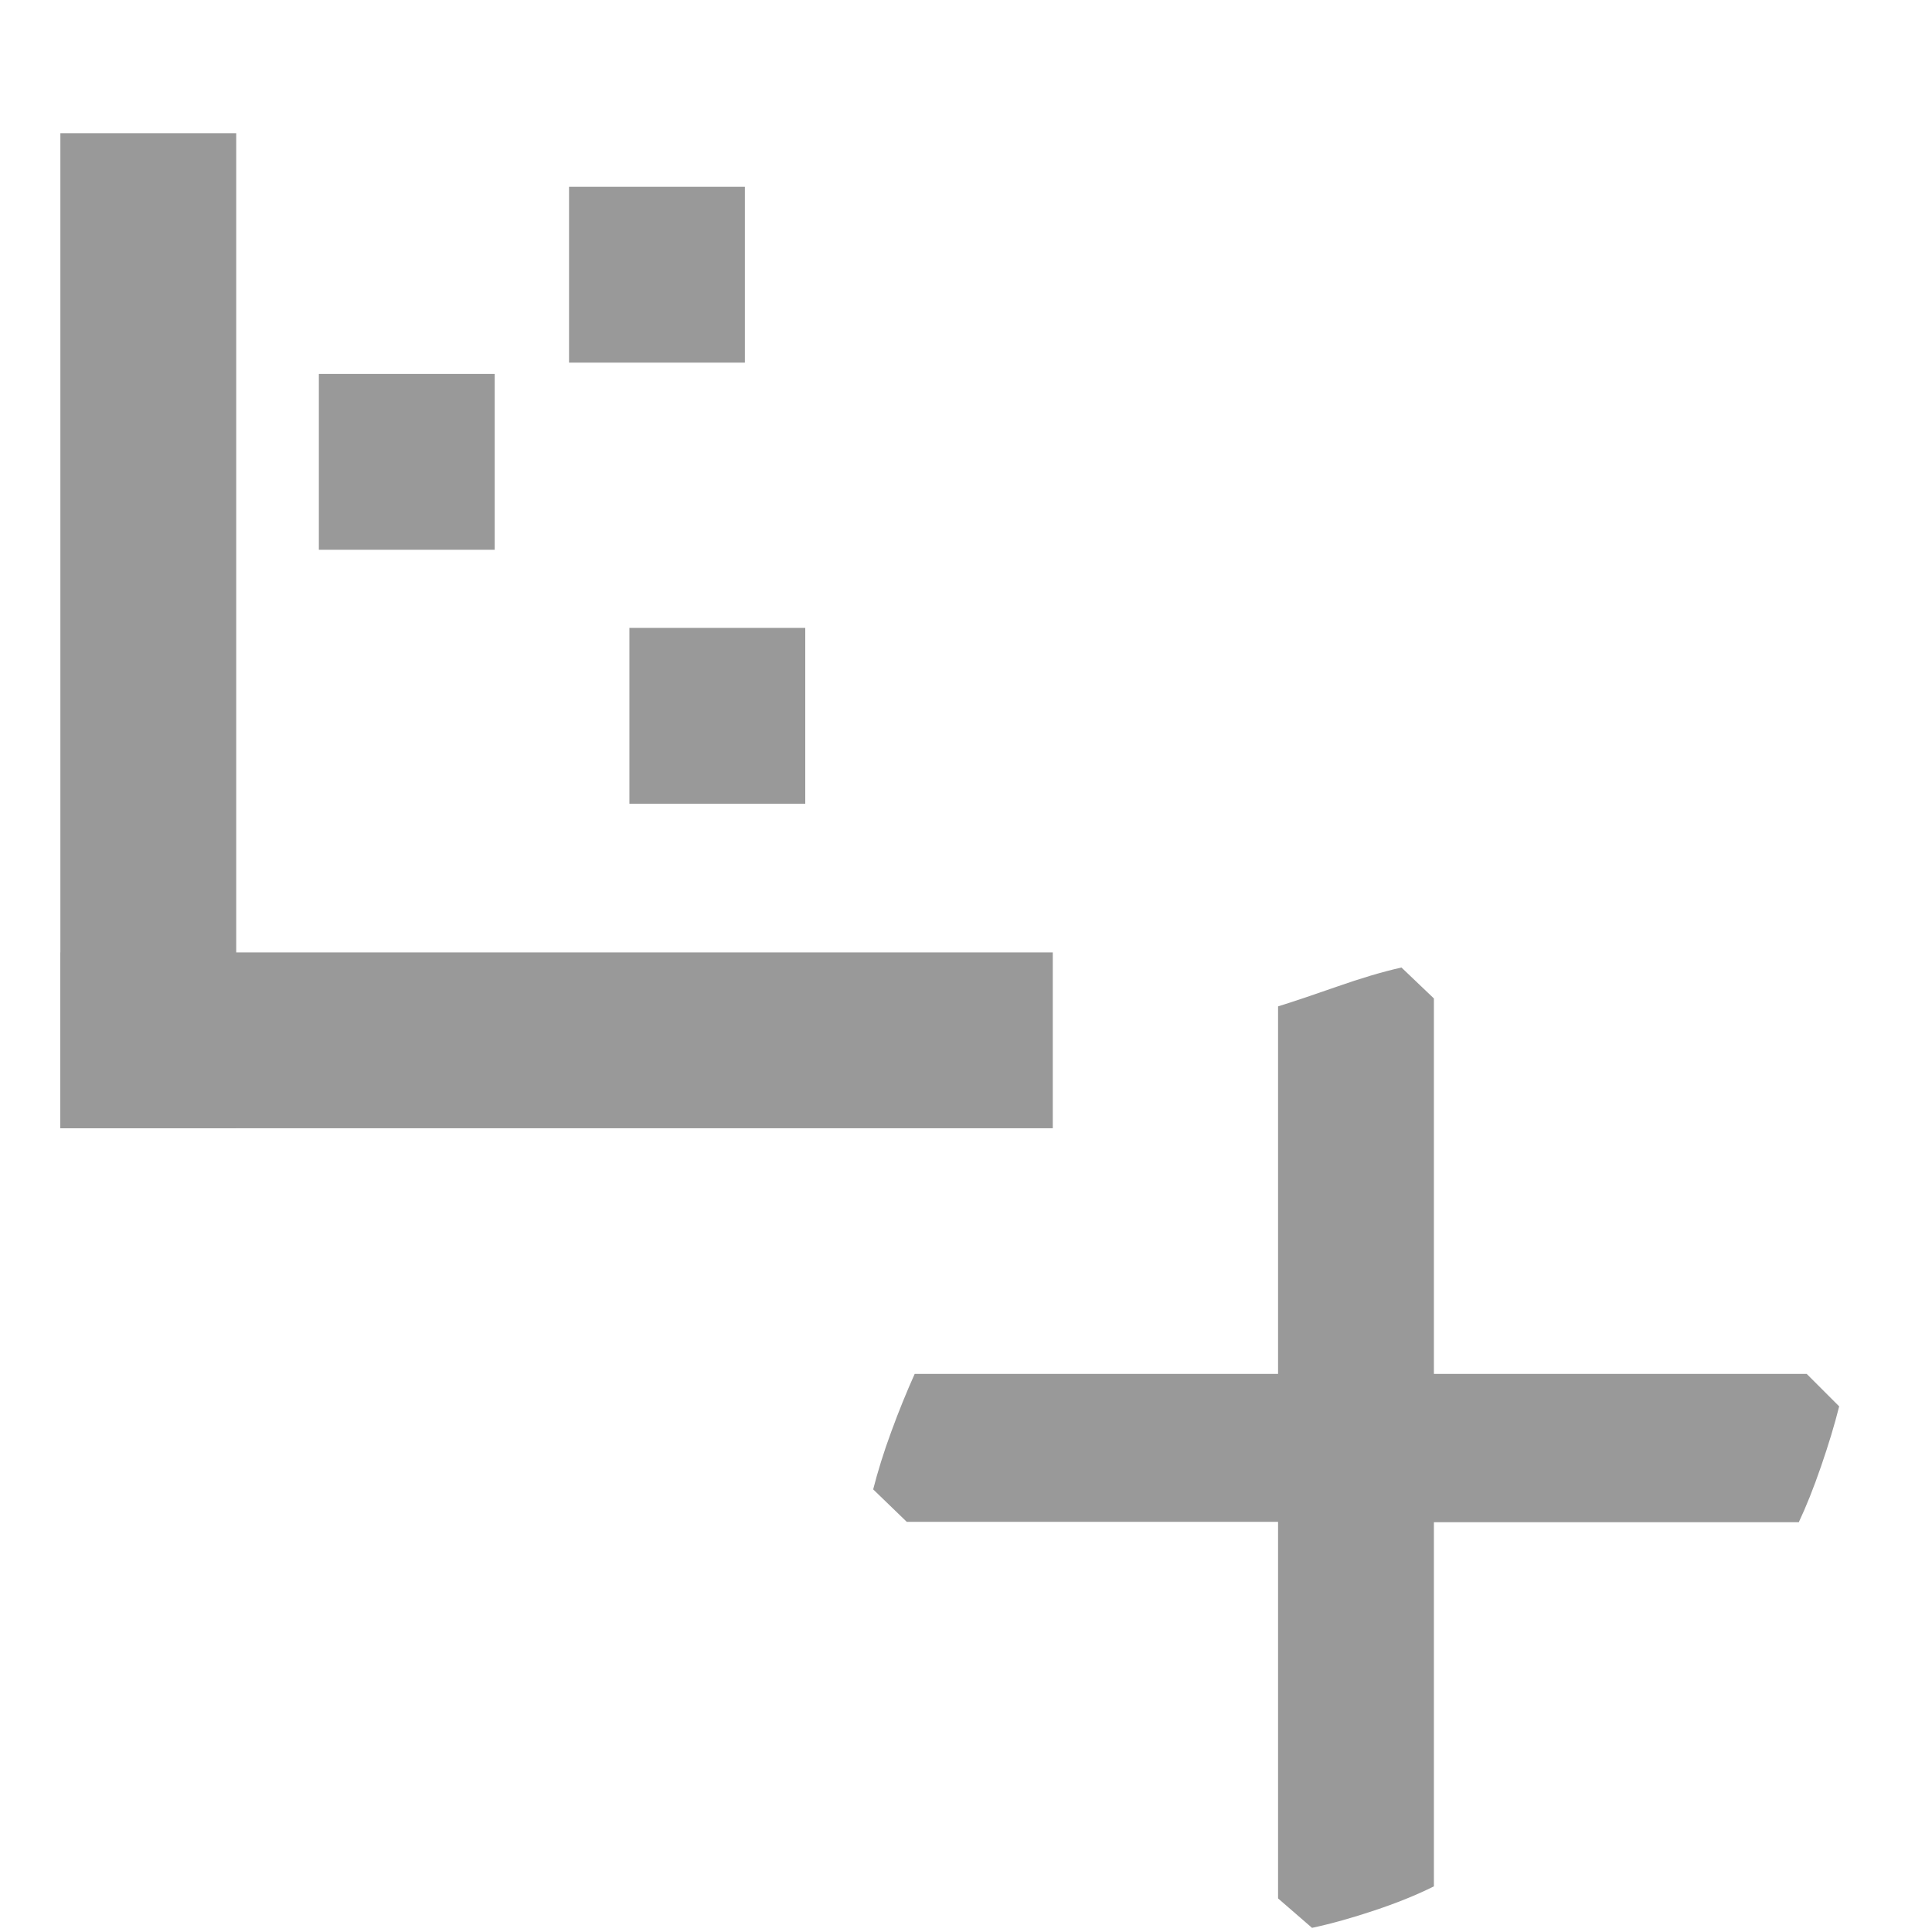
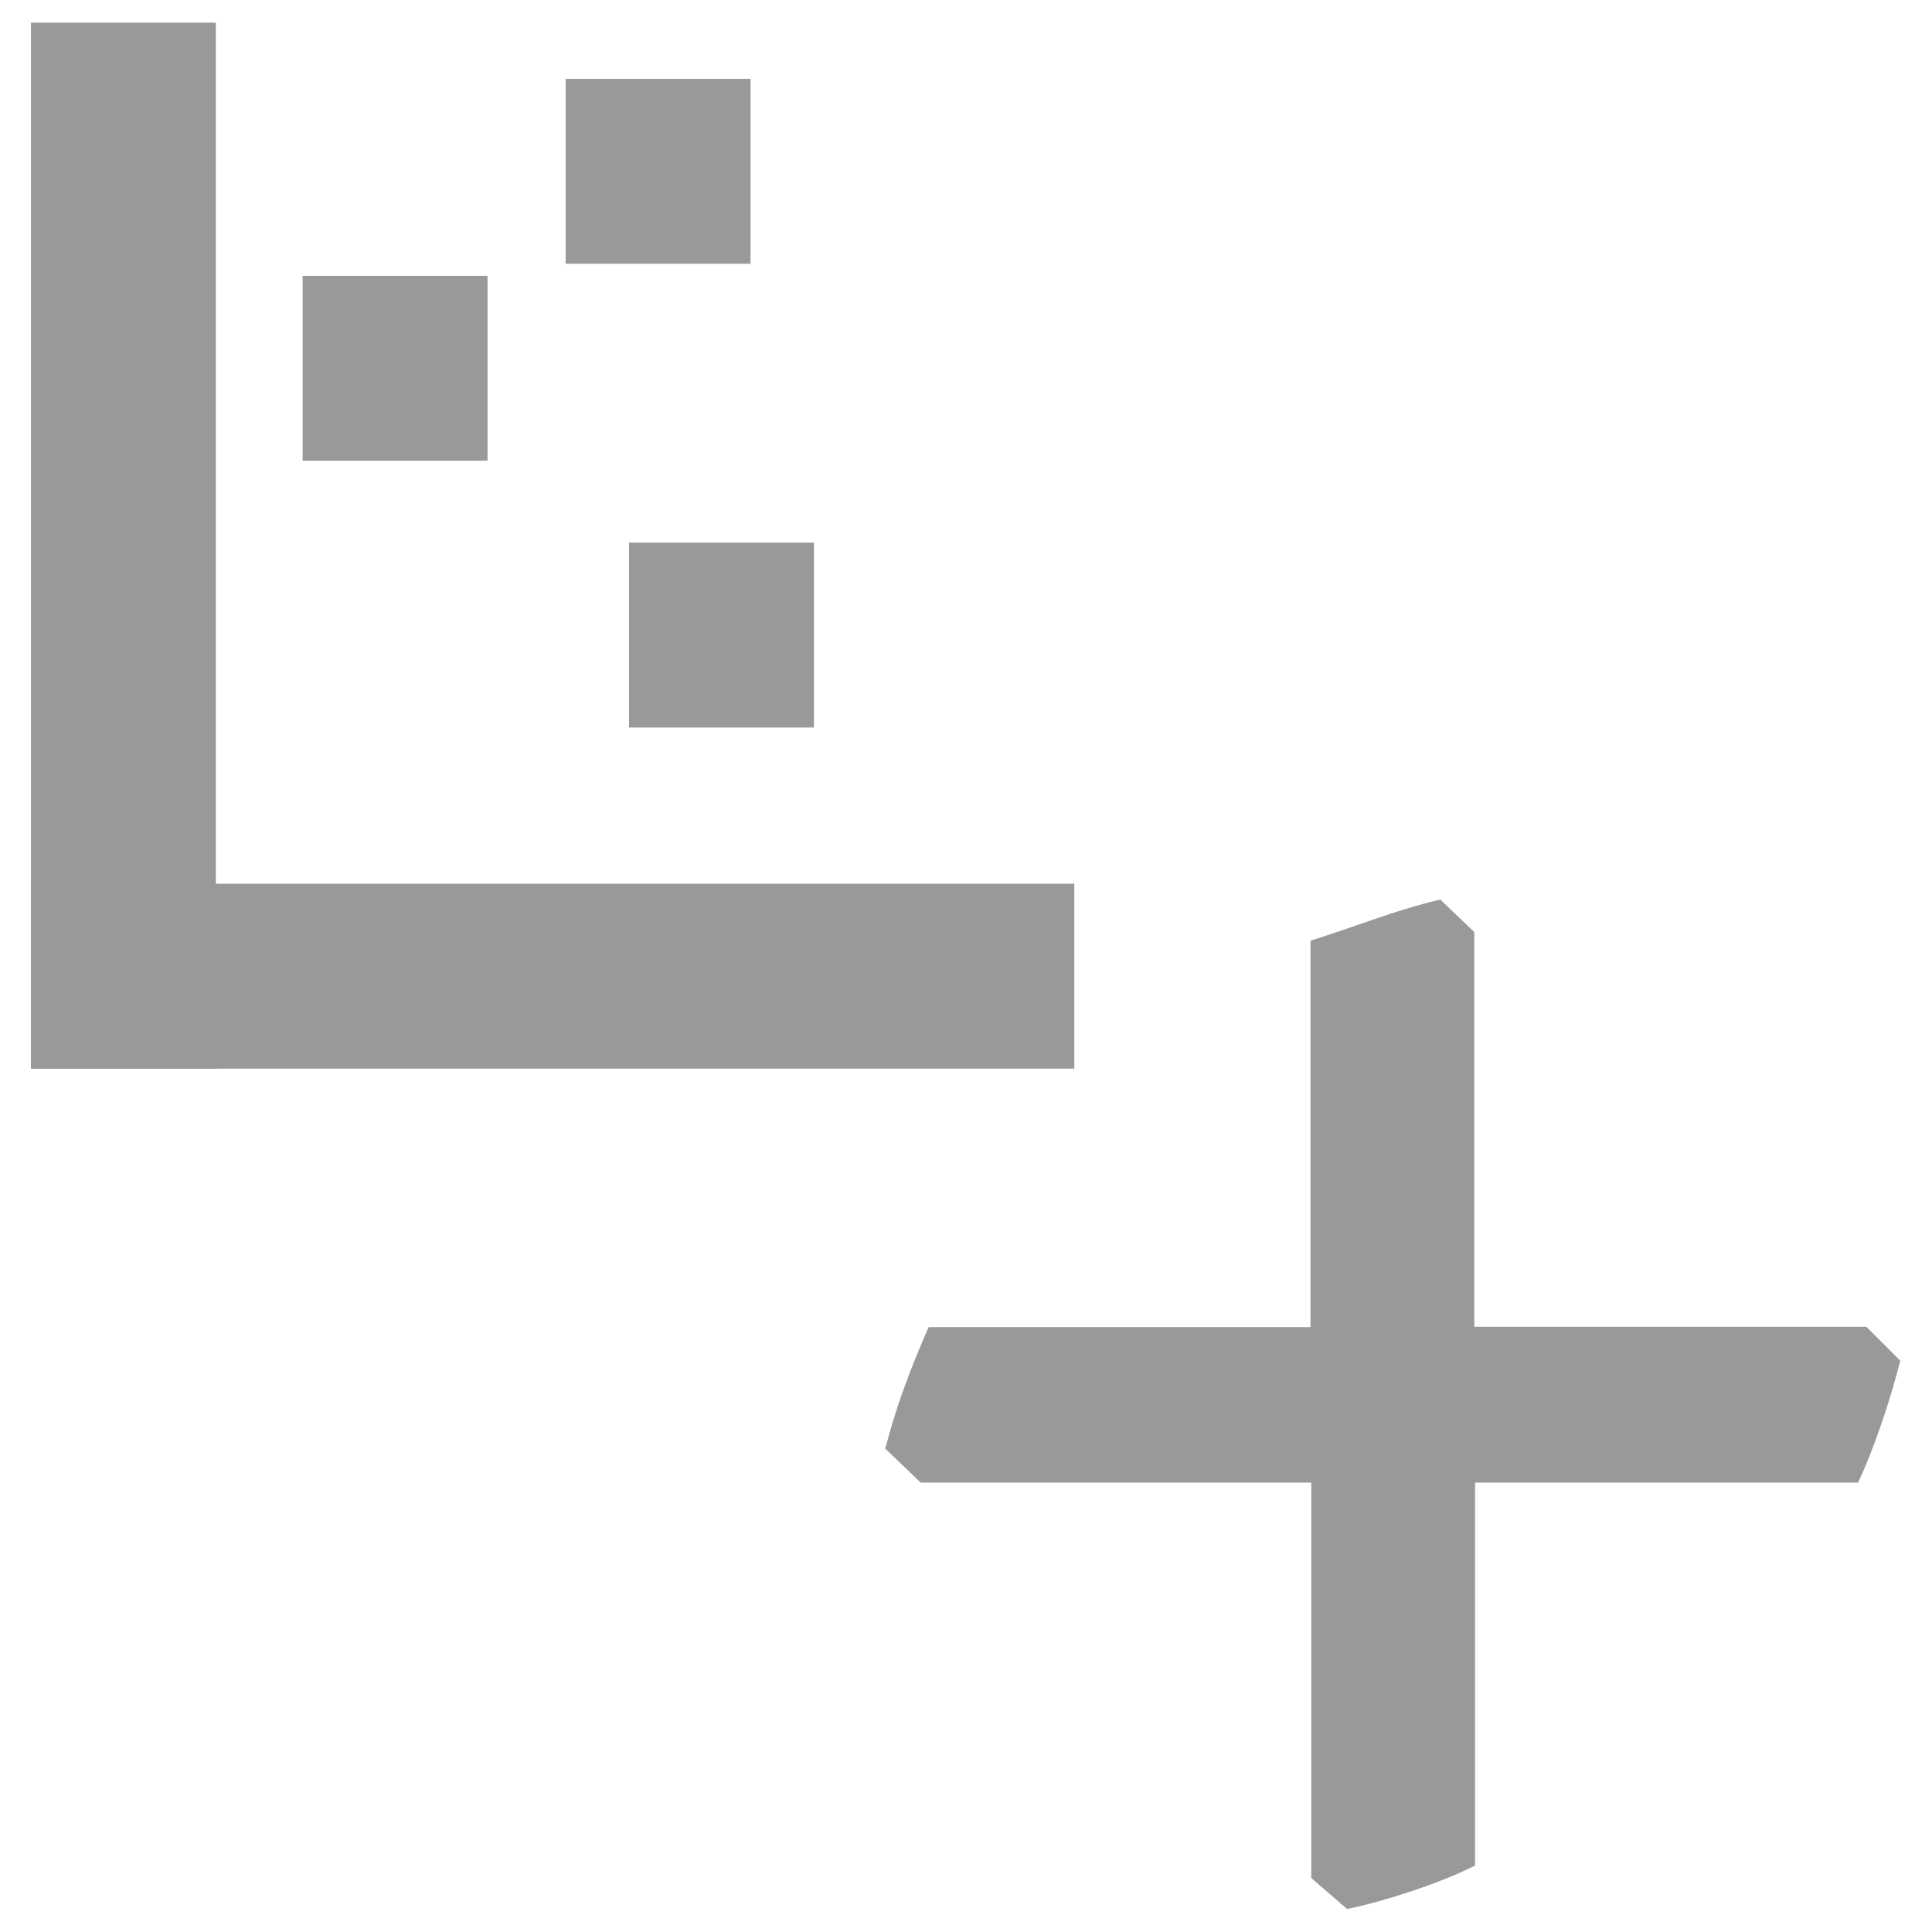
<svg xmlns="http://www.w3.org/2000/svg" version="1.1" id="Layer_1" x="0px" y="0px" viewBox="0 0 512 512" style="enable-background:new 0 0 512 512;" xml:space="preserve">
  <style type="text/css">
	.st0{fill:#999999;}
</style>
-   <rect x="16" y="35.3" class="st0" width="46.6" height="263.7" />
-   <rect x="16" y="252.4" class="st0" width="263" height="46.6" />
-   <rect x="166.8" y="166.4" class="st0" width="46.6" height="46.6" />
-   <rect x="84.5" y="99.1" class="st0" width="46.6" height="46.6" />
-   <rect x="150.8" y="49.5" class="st0" width="46.6" height="46.6" />
  <g>
-     <path class="st0" d="M380,499.9c-4.8,2.4-10.1,4.5-15.8,6.4c-5.7,1.9-11.3,3.5-16.5,4.6l-9-7.8v-99.8h-98.4l-8.9-8.6   c1.2-4.7,2.8-9.9,4.8-15.3c2-5.5,4.1-10.6,6.2-15.3h96.3v-97.4c4.5-1.4,9.8-3.2,15.8-5.3c6-2.1,11.6-3.8,16.9-5l8.6,8.2v99.5h98.8   l8.6,8.6c-1.2,4.8-2.8,10.1-4.8,15.9c-2,5.8-4,10.8-5.9,14.8H380V499.9z" />
+     <rect x="8.2" y="6" class="st0" width="49" height="277.2" />
+     <rect x="8.2" y="234.2" class="st0" width="276.5" height="49" />
+     <rect x="166.7" y="143.8" class="st0" width="49" height="49" />
+     <rect x="80.2" y="73.1" class="st0" width="49" height="49" />
+     <rect x="149.9" y="20.9" class="st0" width="49" height="49" />
+     <g>
+       <path class="st0" d="M390.9,494.4c-5,2.5-10.6,4.7-16.6,6.7s-11.9,3.7-17.3,4.8l-9.5-8.2V392.9H244l-9.4-9    c1.3-4.9,2.9-10.4,5-16.1c2.1-5.8,4.3-11.1,6.5-16.1h101.2V249.3c4.7-1.5,10.3-3.4,16.6-5.6c6.3-2.2,12.2-4,17.8-5.3l9,8.6v104.6    h103.9l9,9c-1.3,5-2.9,10.6-5,16.7c-2.1,6.1-4.2,11.4-6.2,15.6H390.9V494.4z" />
+     </g>
  </g>
</svg>
